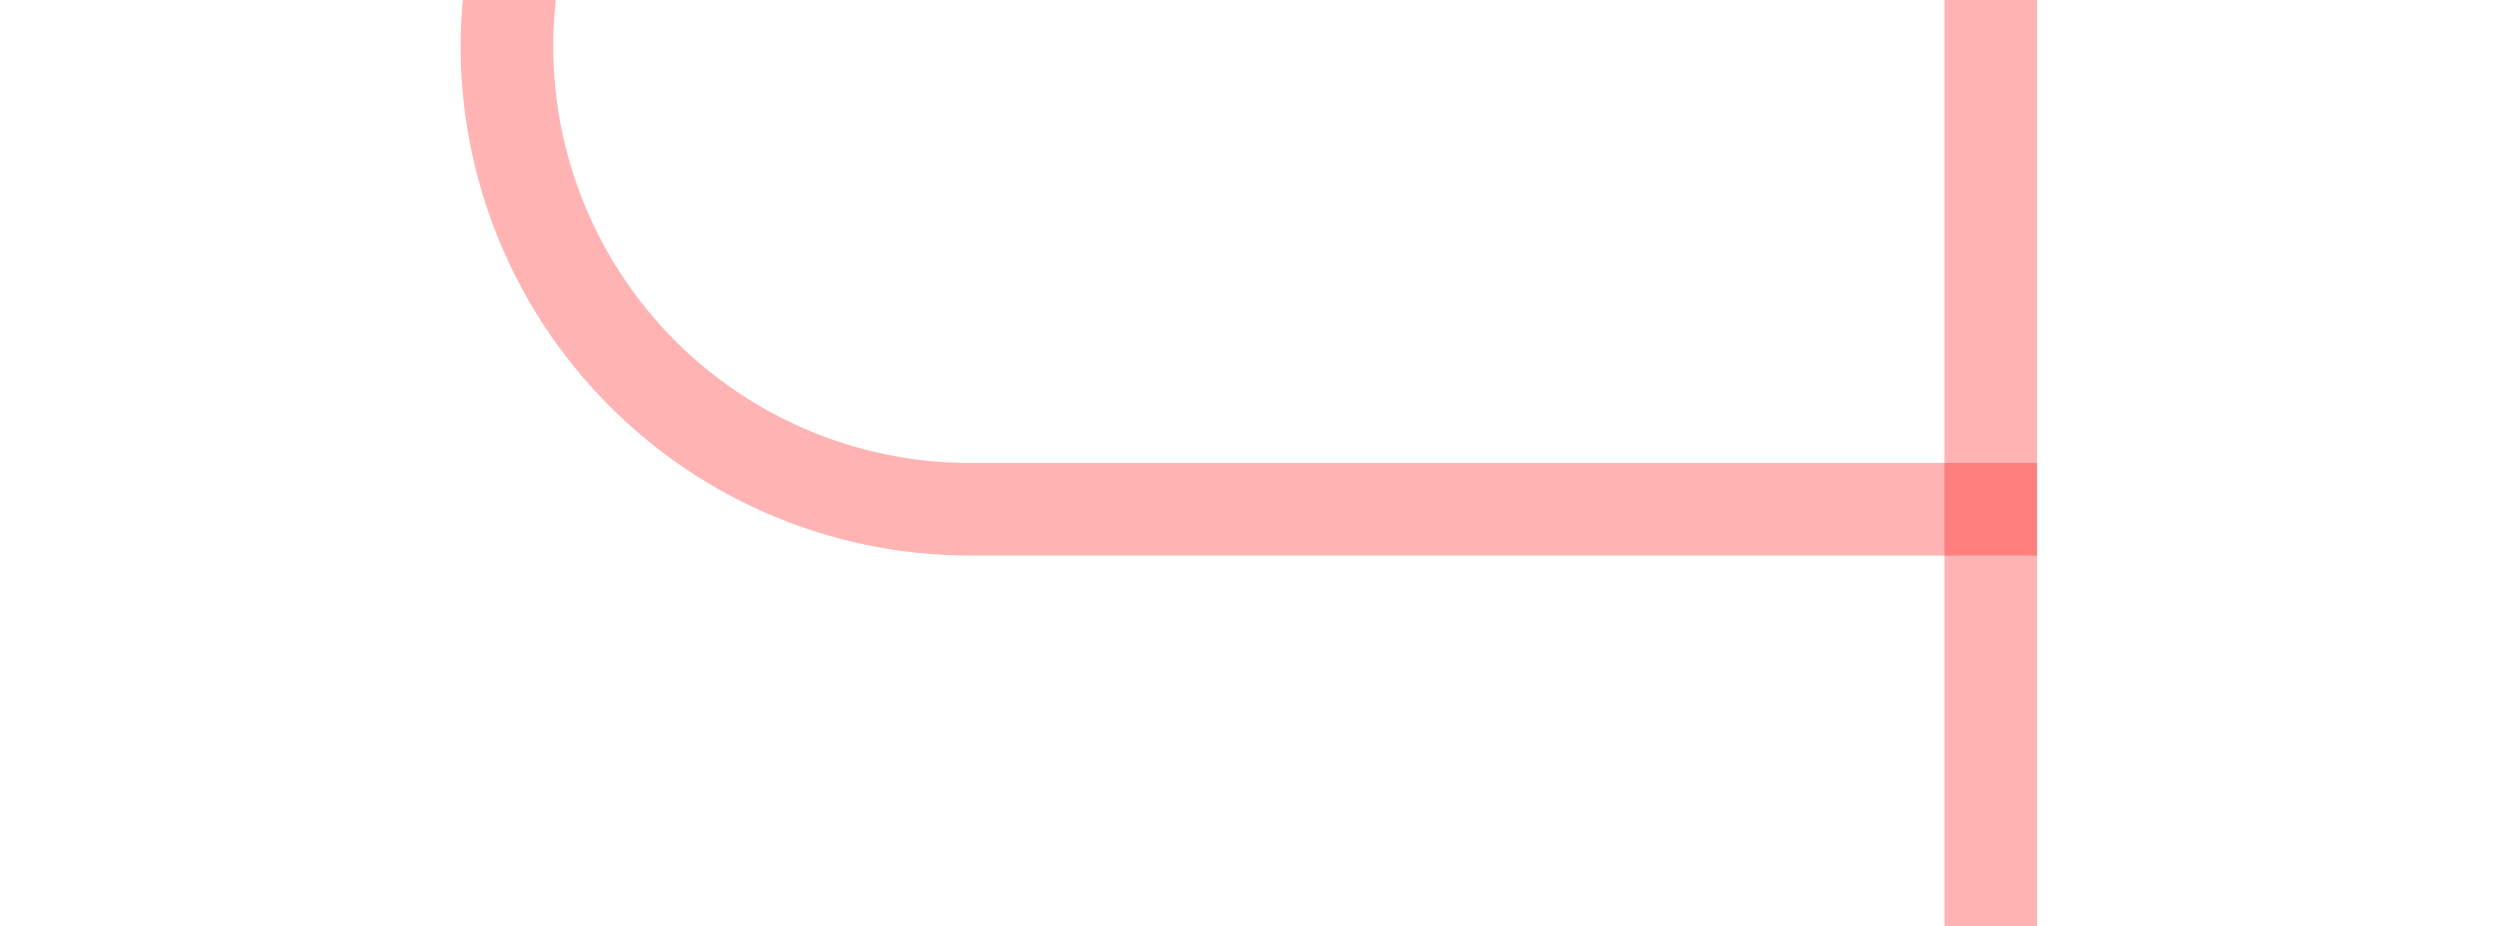
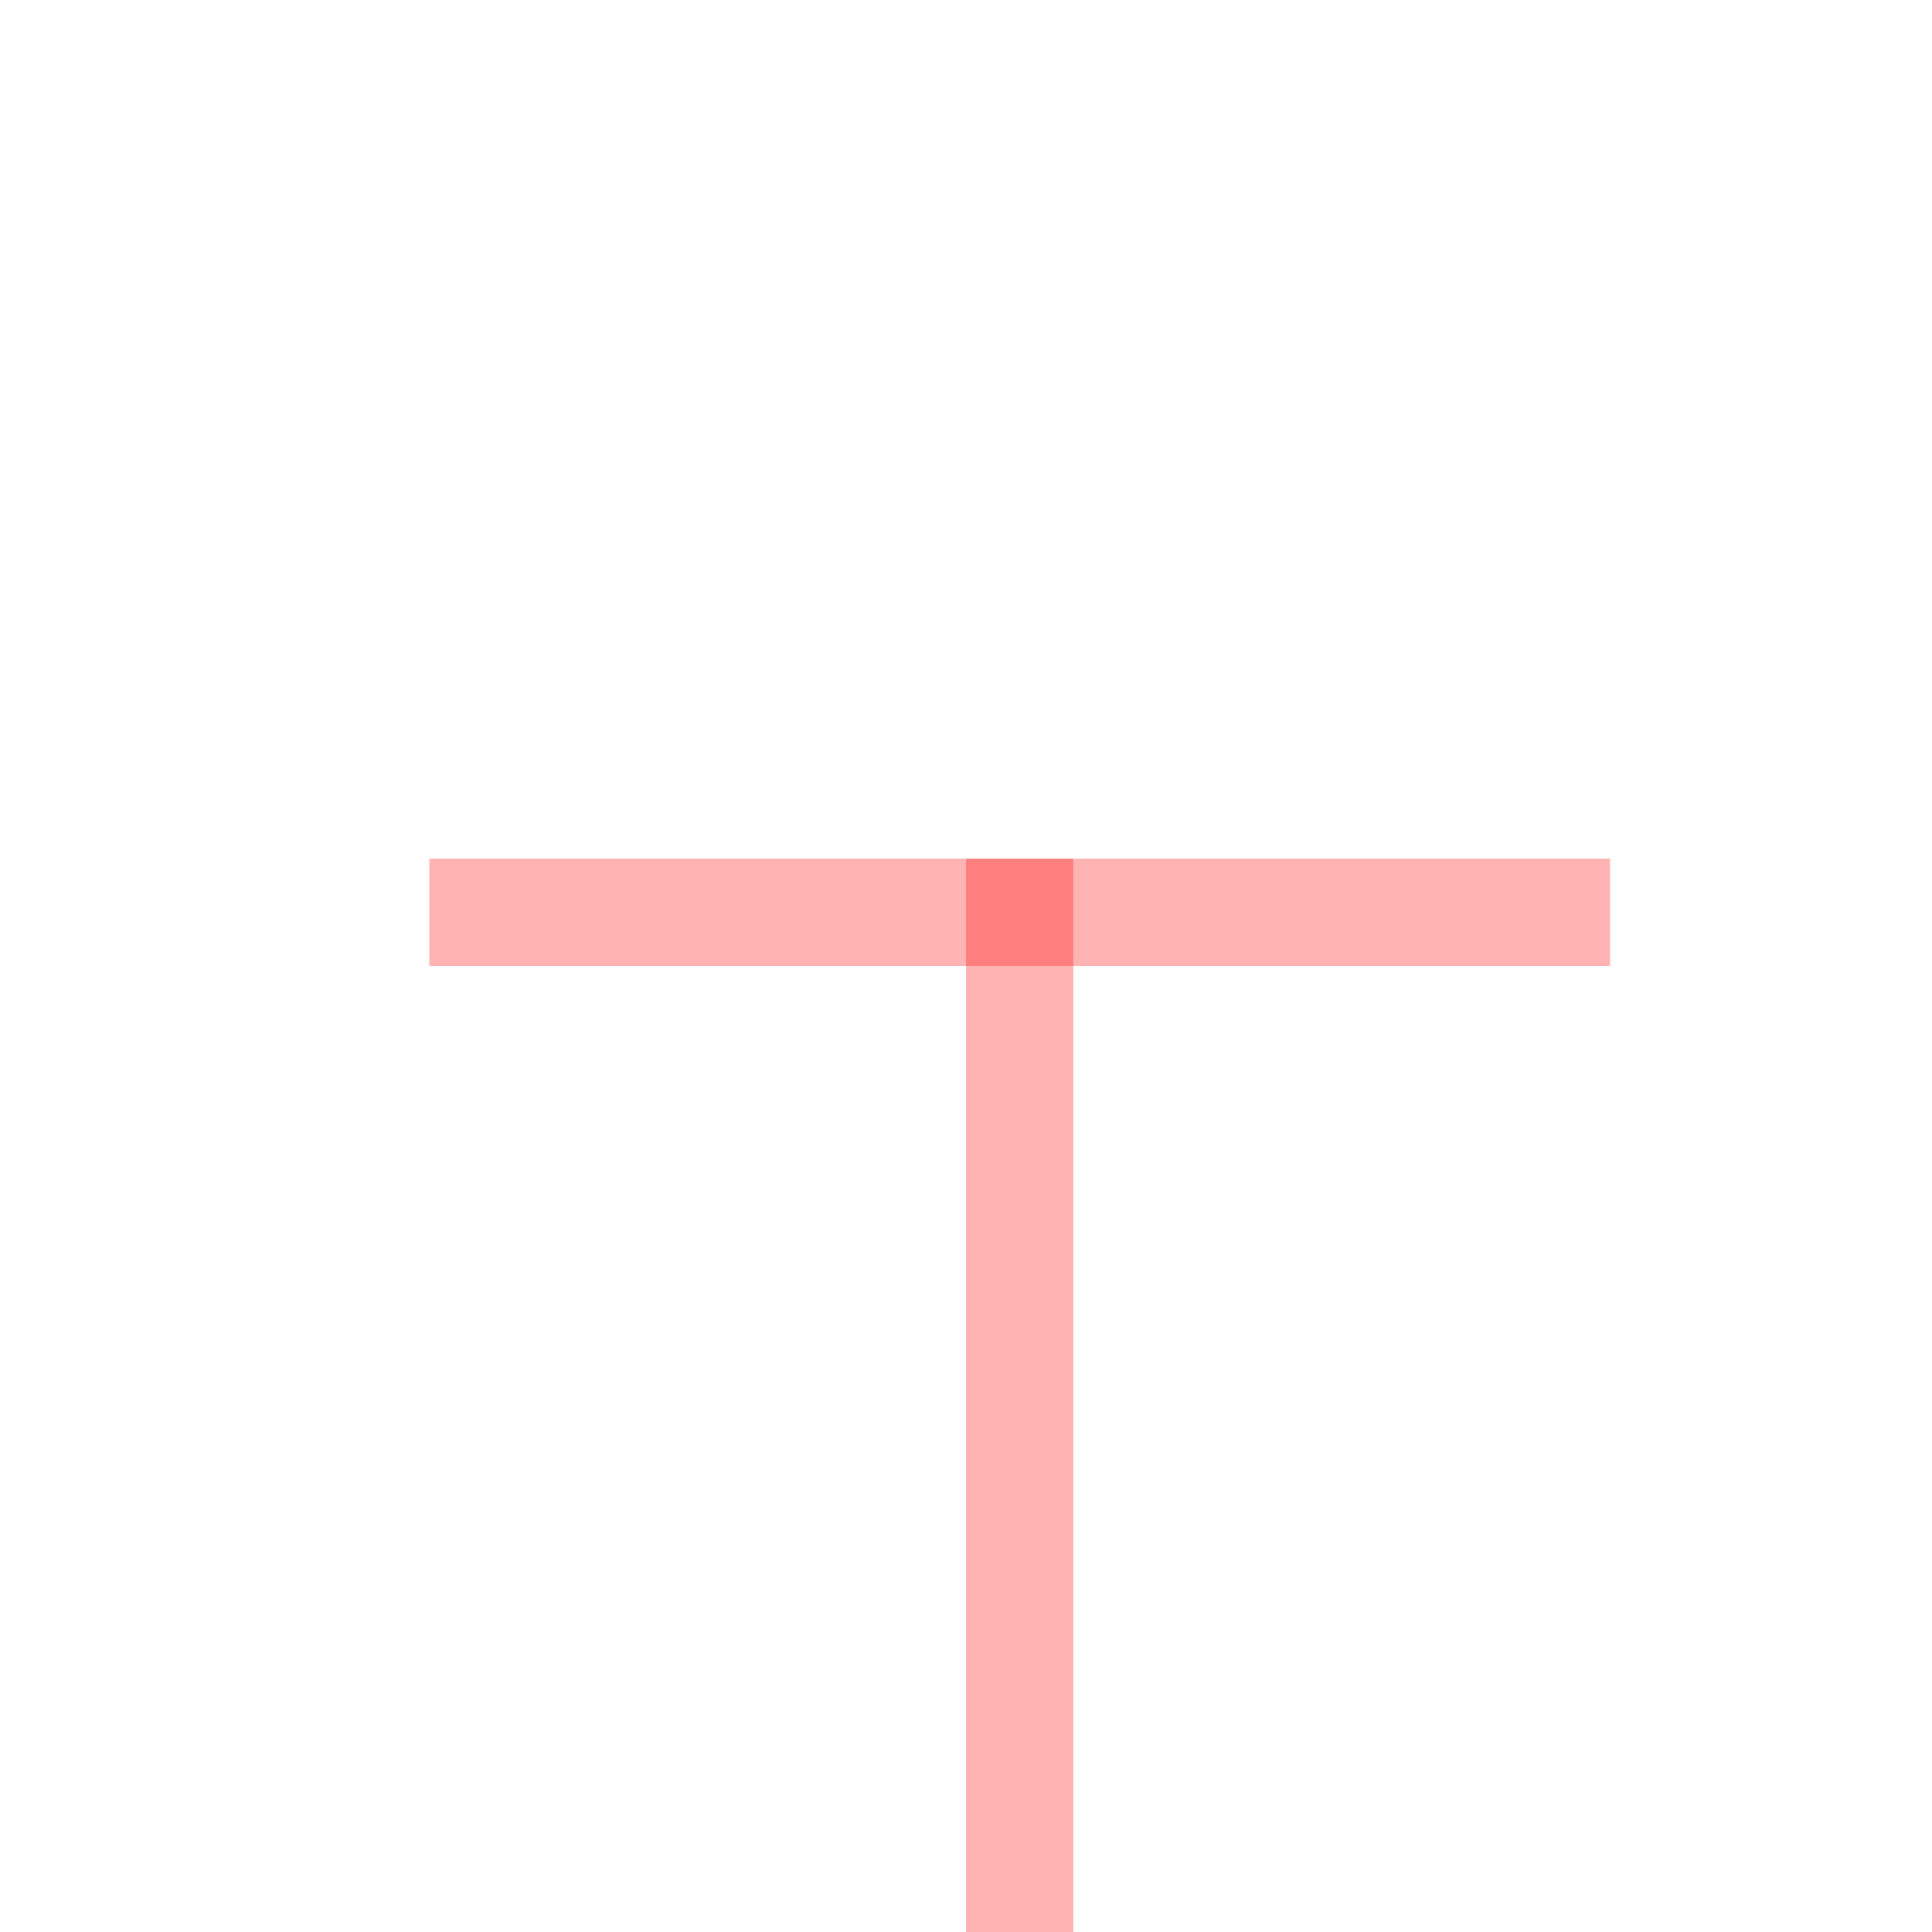
- <svg xmlns="http://www.w3.org/2000/svg" version="1.1" width="27px" height="10px" preserveAspectRatio="xMinYMid meet" viewBox="395 2023  27 8">
-   <path d="M 341.5 1845  L 341.5 1825  A 5 5 0 0 1 346.5 1820.5 L 395 1820.5  A 5 5 0 0 1 400.5 1825.5 L 400.5 2022  A 5 5 0 0 0 405.5 2027.5 L 417 2027.5  " stroke-width="1" stroke="#ff0000" fill="none" stroke-opacity="0.298" />
-   <path d="M 416 2022  L 416 2033  L 417 2033  L 417 2022  L 416 2022  Z " fill-rule="nonzero" fill="#ff0000" stroke="none" fill-opacity="0.298" />
+ <svg xmlns="http://www.w3.org/2000/svg" version="1.1" width="18px" height="18px" preserveAspectRatio="xMinYMid meet" viewBox="418 29  18 16">
+   <path d="M 337.5 145  L 337.5 105  A 5 5 0 0 1 342.5 100.5 L 422 100.5  A 5 5 0 0 0 427.5 95.5 L 427.5 36  " stroke-width="1" stroke="#ff0000" fill="none" stroke-opacity="0.298" />
+   <path d="M 422 37  L 433 37  L 433 36  L 422 36  L 422 37  Z " fill-rule="nonzero" fill="#ff0000" stroke="none" fill-opacity="0.298" />
</svg>
